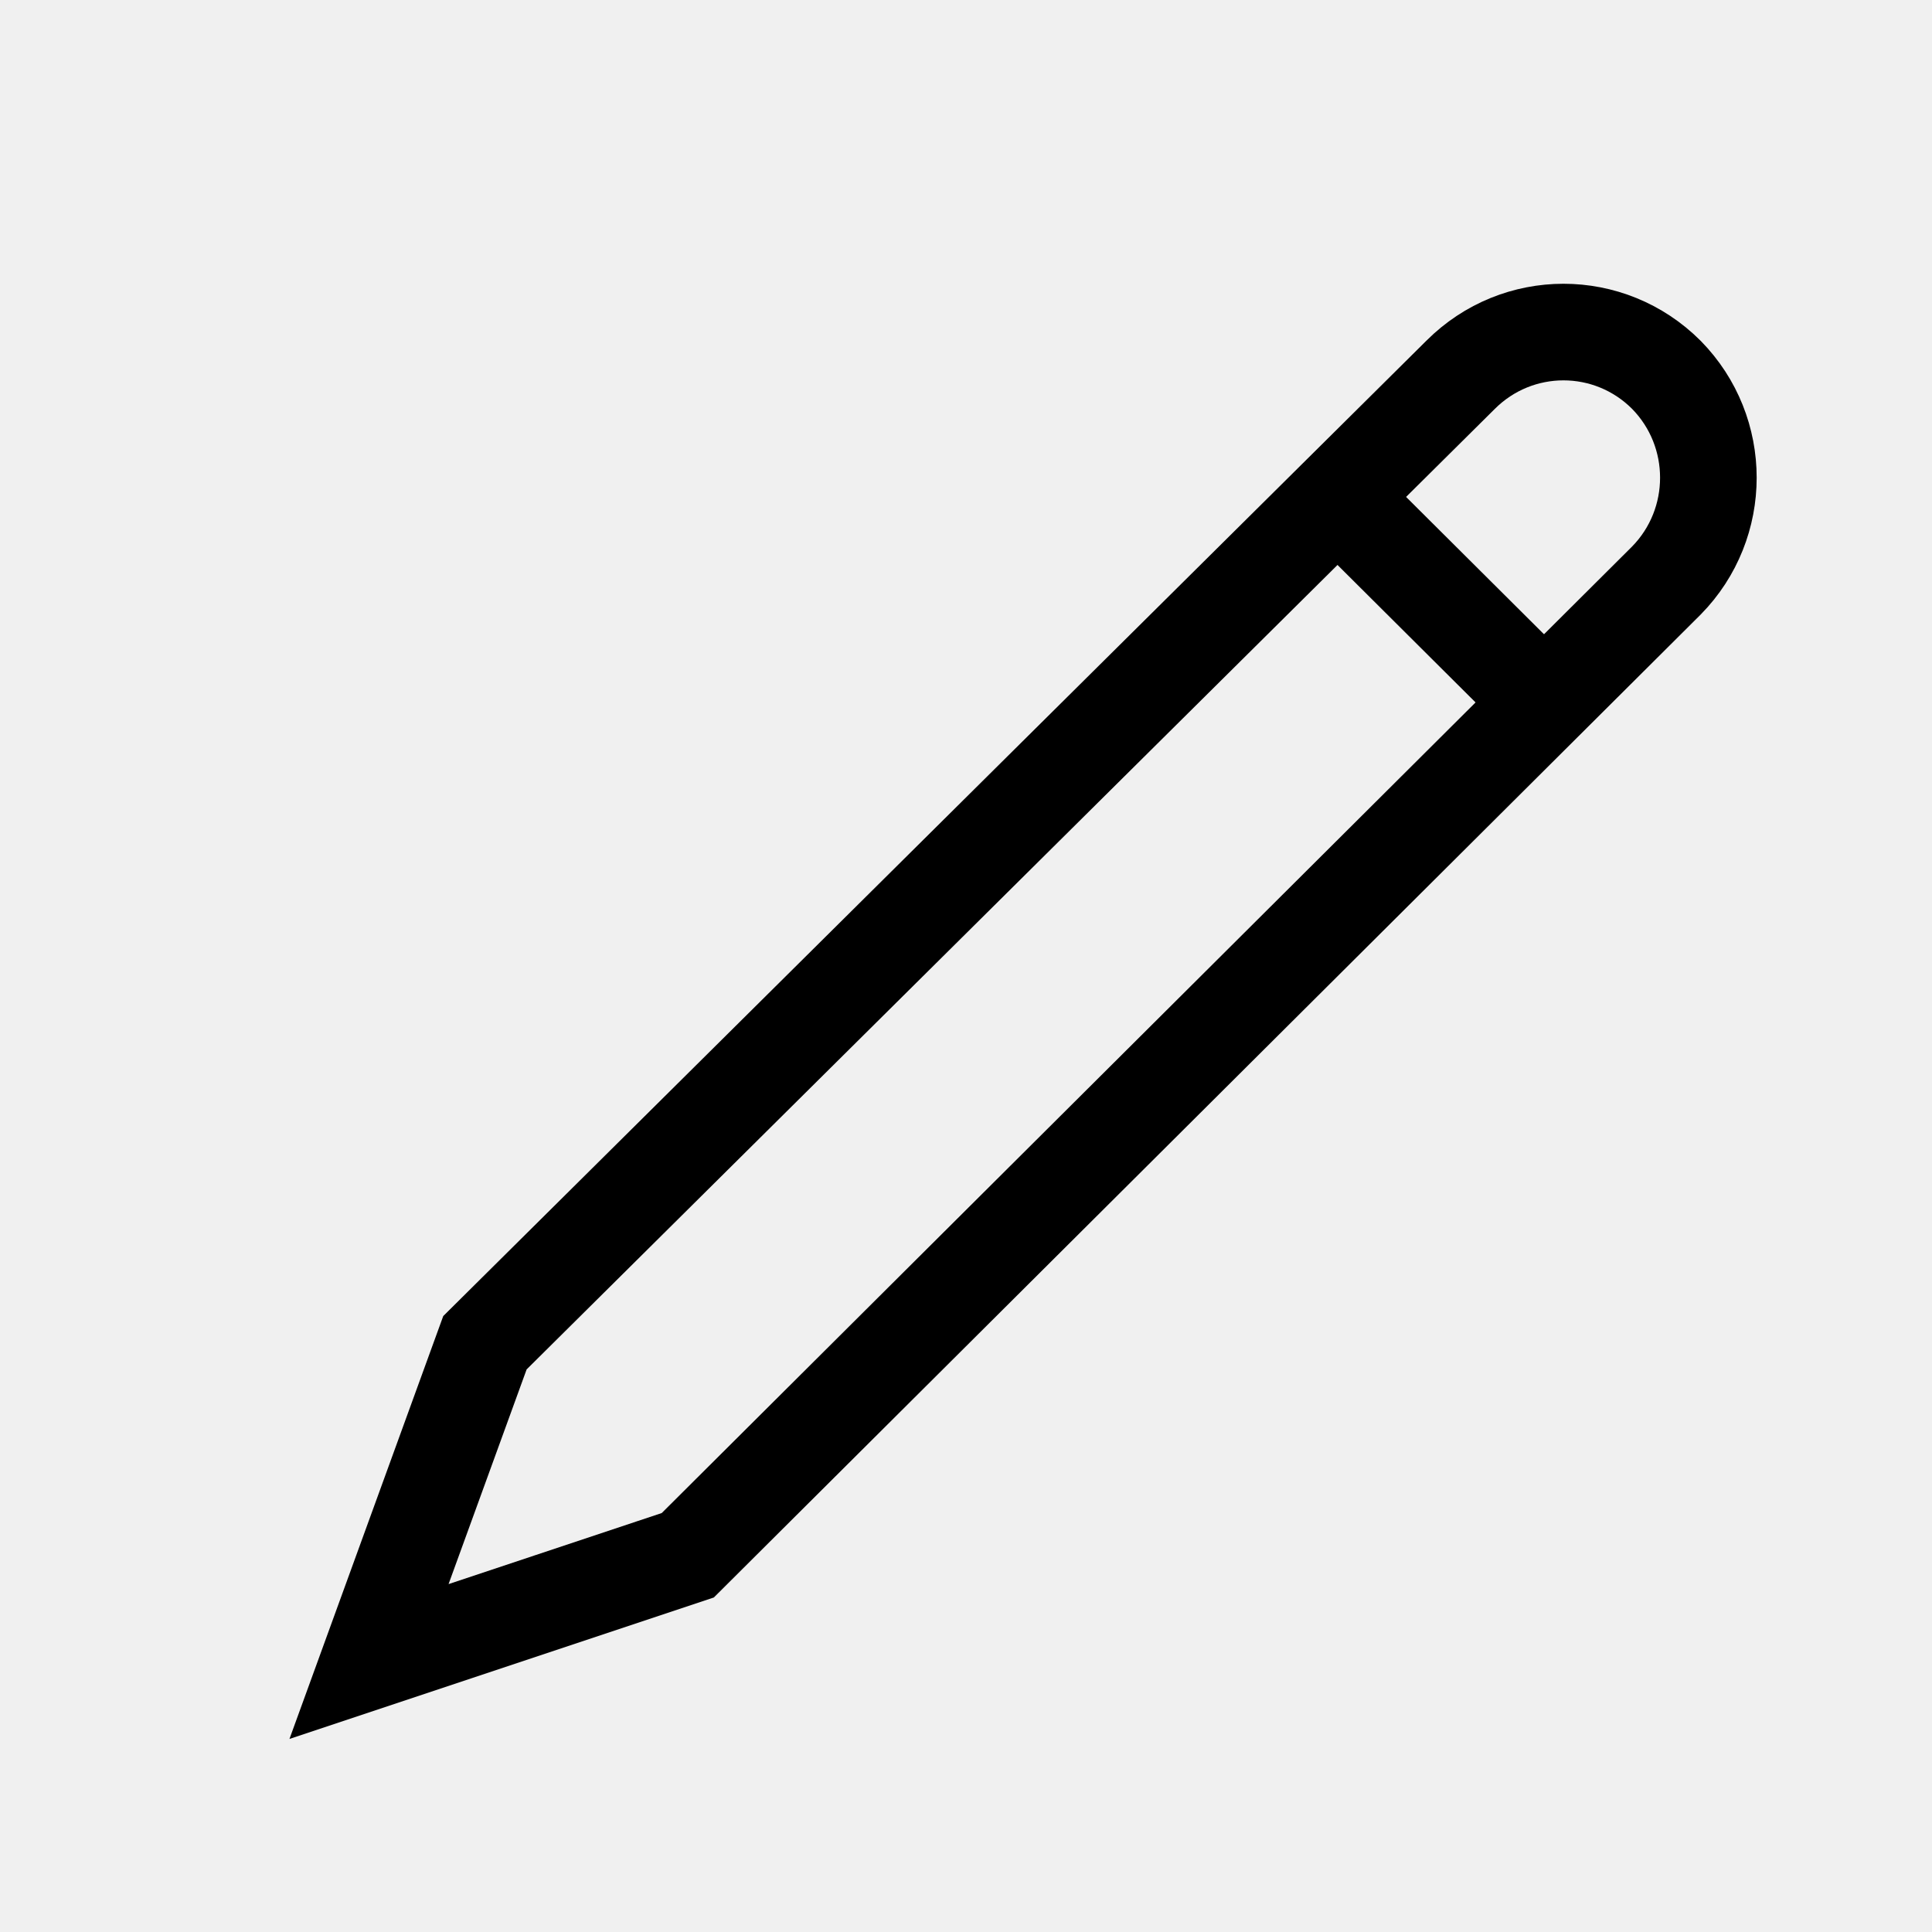
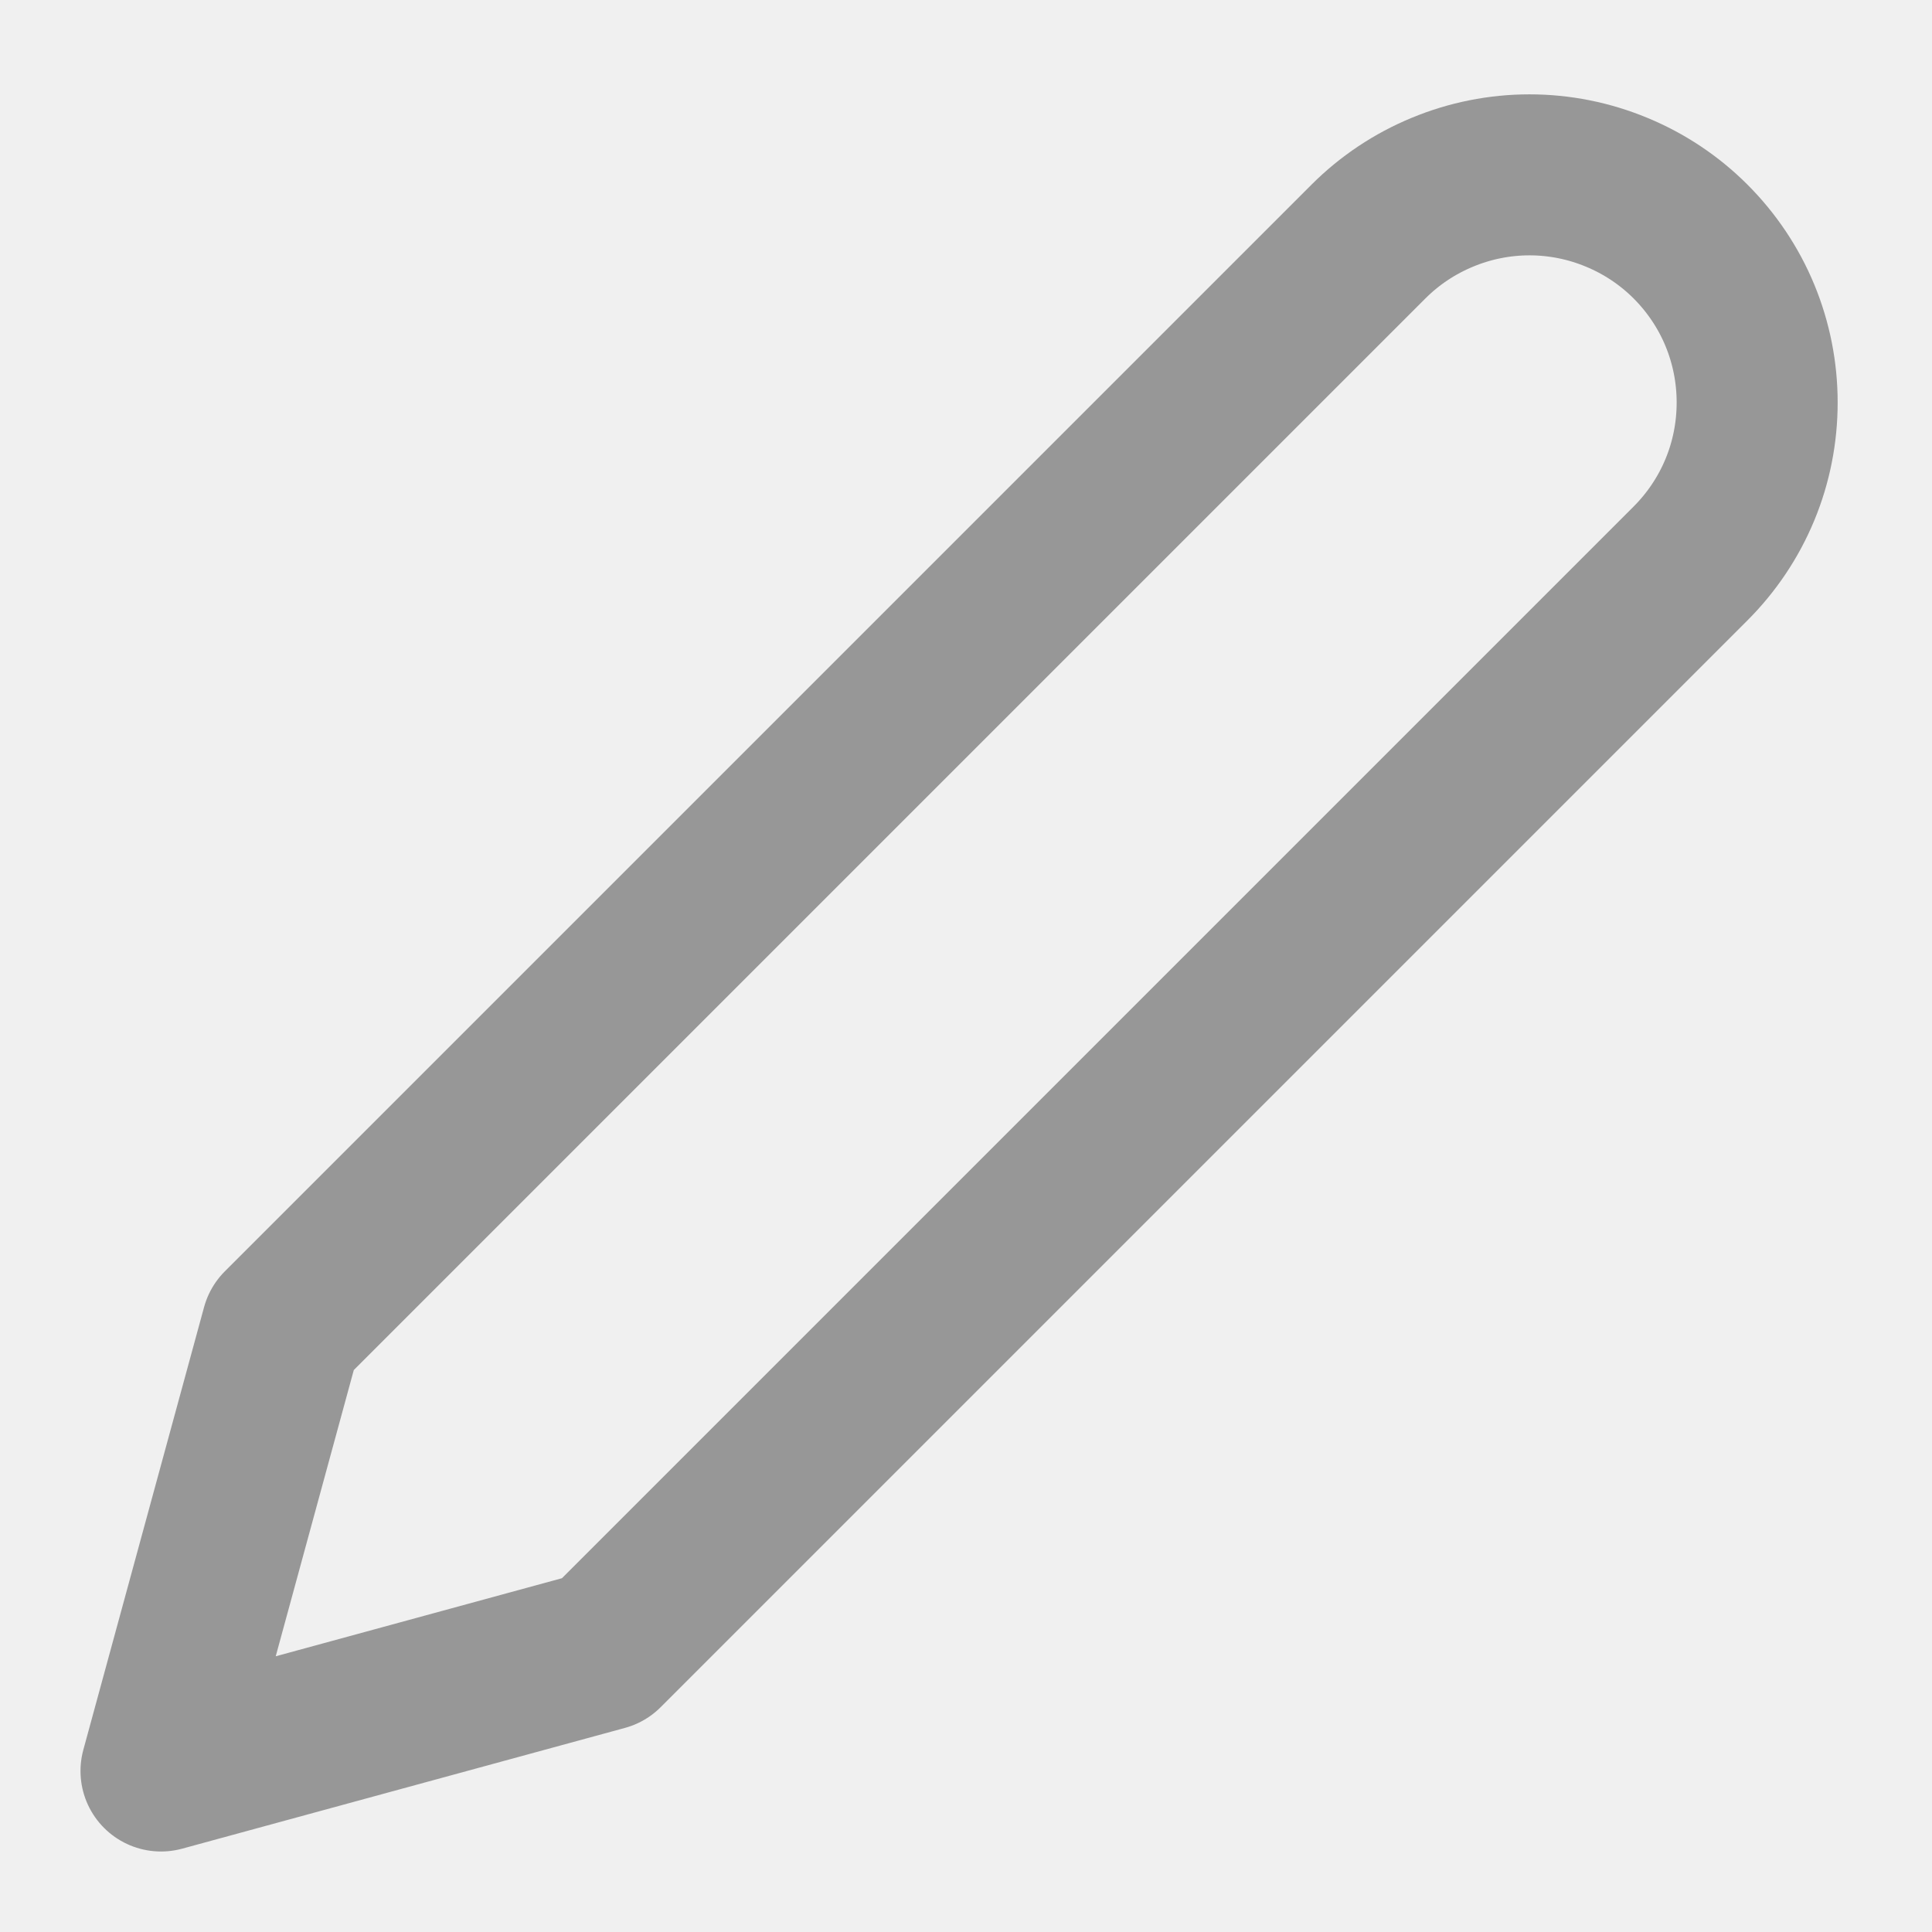
- <svg xmlns="http://www.w3.org/2000/svg" height="20" viewBox="0 0 20 20" width="20">
-   <g fill="none" stroke="#000">
-     <path d="m17.25 6.01-10.13 10.09-3.3 1.1 1.2-3.3 10.1-10.02c.59-.59 1.54-.59 2.13 0 .58.59.58 1.54 0 2.13z" />
-     <path d="m15.98 7.268-2.129-2.12" />
+ <svg xmlns="http://www.w3.org/2000/svg" width="12" height="12" viewBox="0 0 12 12" fill="none">
+   <g clip-path="url(#clip0_704_22334)">
+     <path d="M8.5 1.5C8.631 1.369 8.787 1.265 8.959 1.194C9.13 1.123 9.314 1.086 9.5 1.086C9.686 1.086 9.87 1.123 10.041 1.194C10.213 1.265 10.369 1.369 10.5 1.5C10.631 1.631 10.736 1.787 10.807 1.959C10.878 2.131 10.914 2.314 10.914 2.5C10.914 2.686 10.878 2.87 10.807 3.041C10.736 3.213 10.631 3.369 10.5 3.5L3.75 10.25L1 11L1.75 8.25L8.5 1.5Z" stroke="#979797" stroke-linecap="round" stroke-linejoin="round" />
  </g>
+   <defs>
+     <clipPath id="clip0_704_22334">
+       <rect width="12" height="12" fill="white" />
+     </clipPath>
+   </defs>
</svg>
